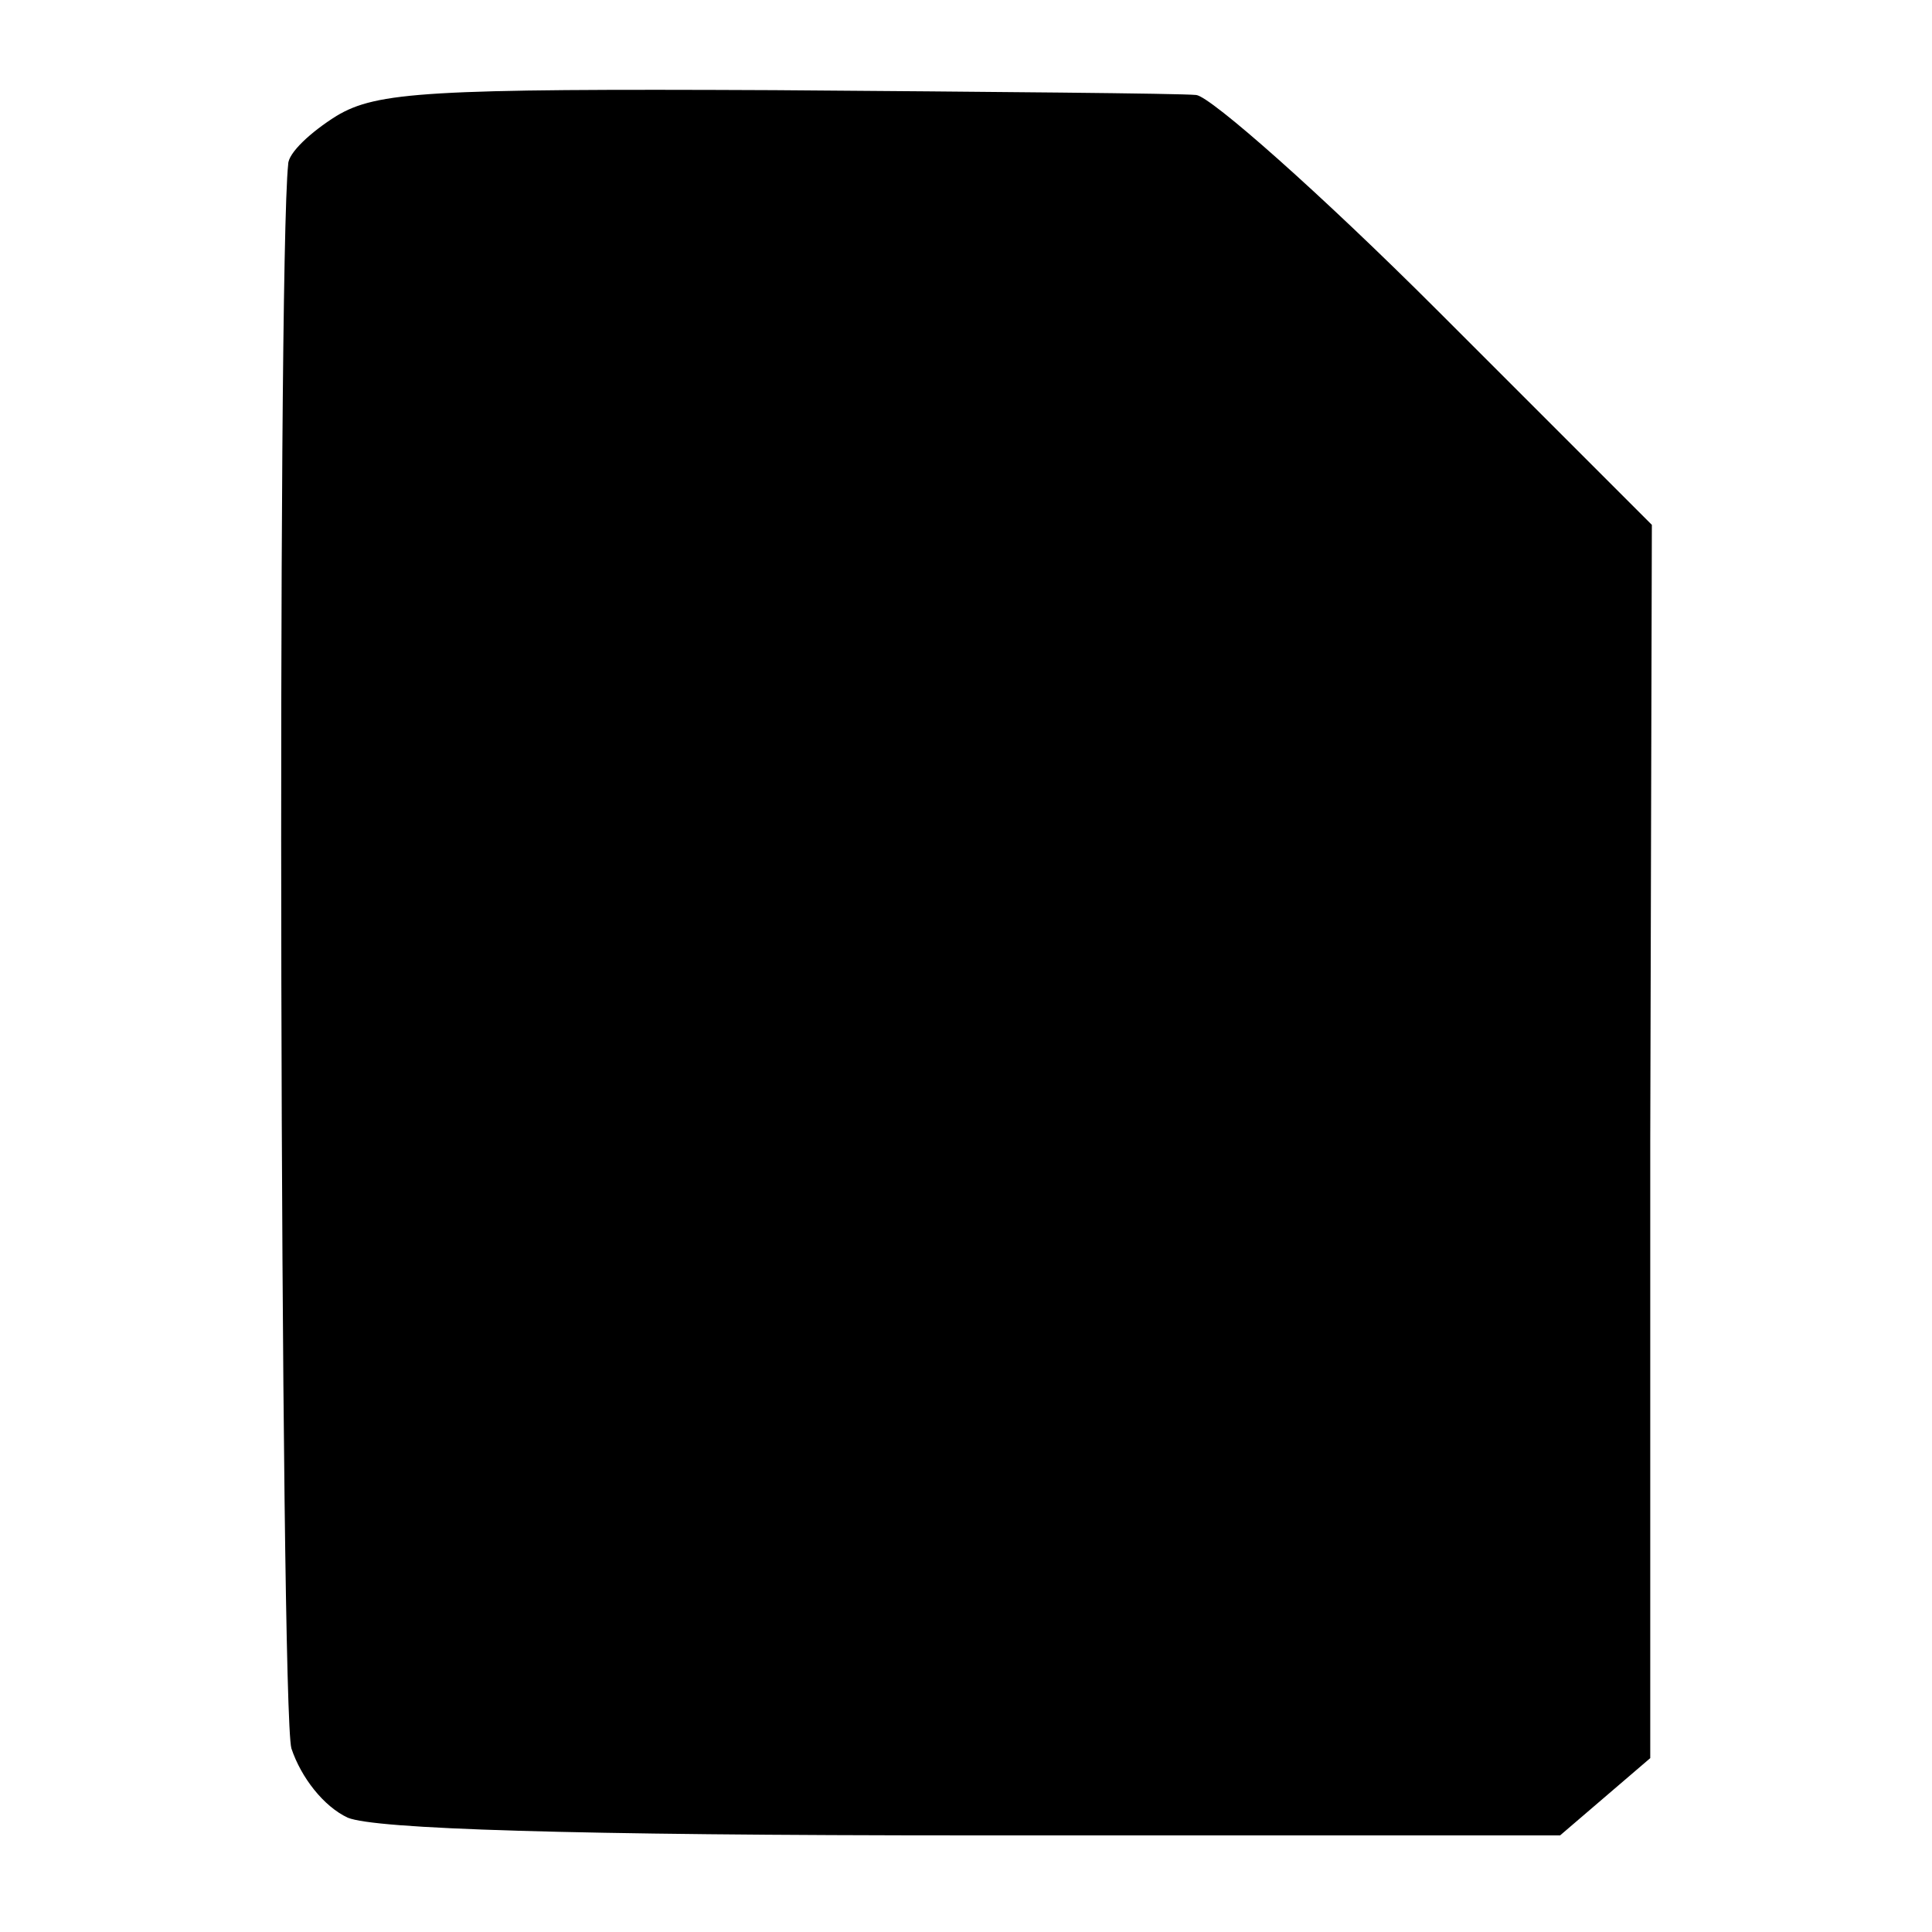
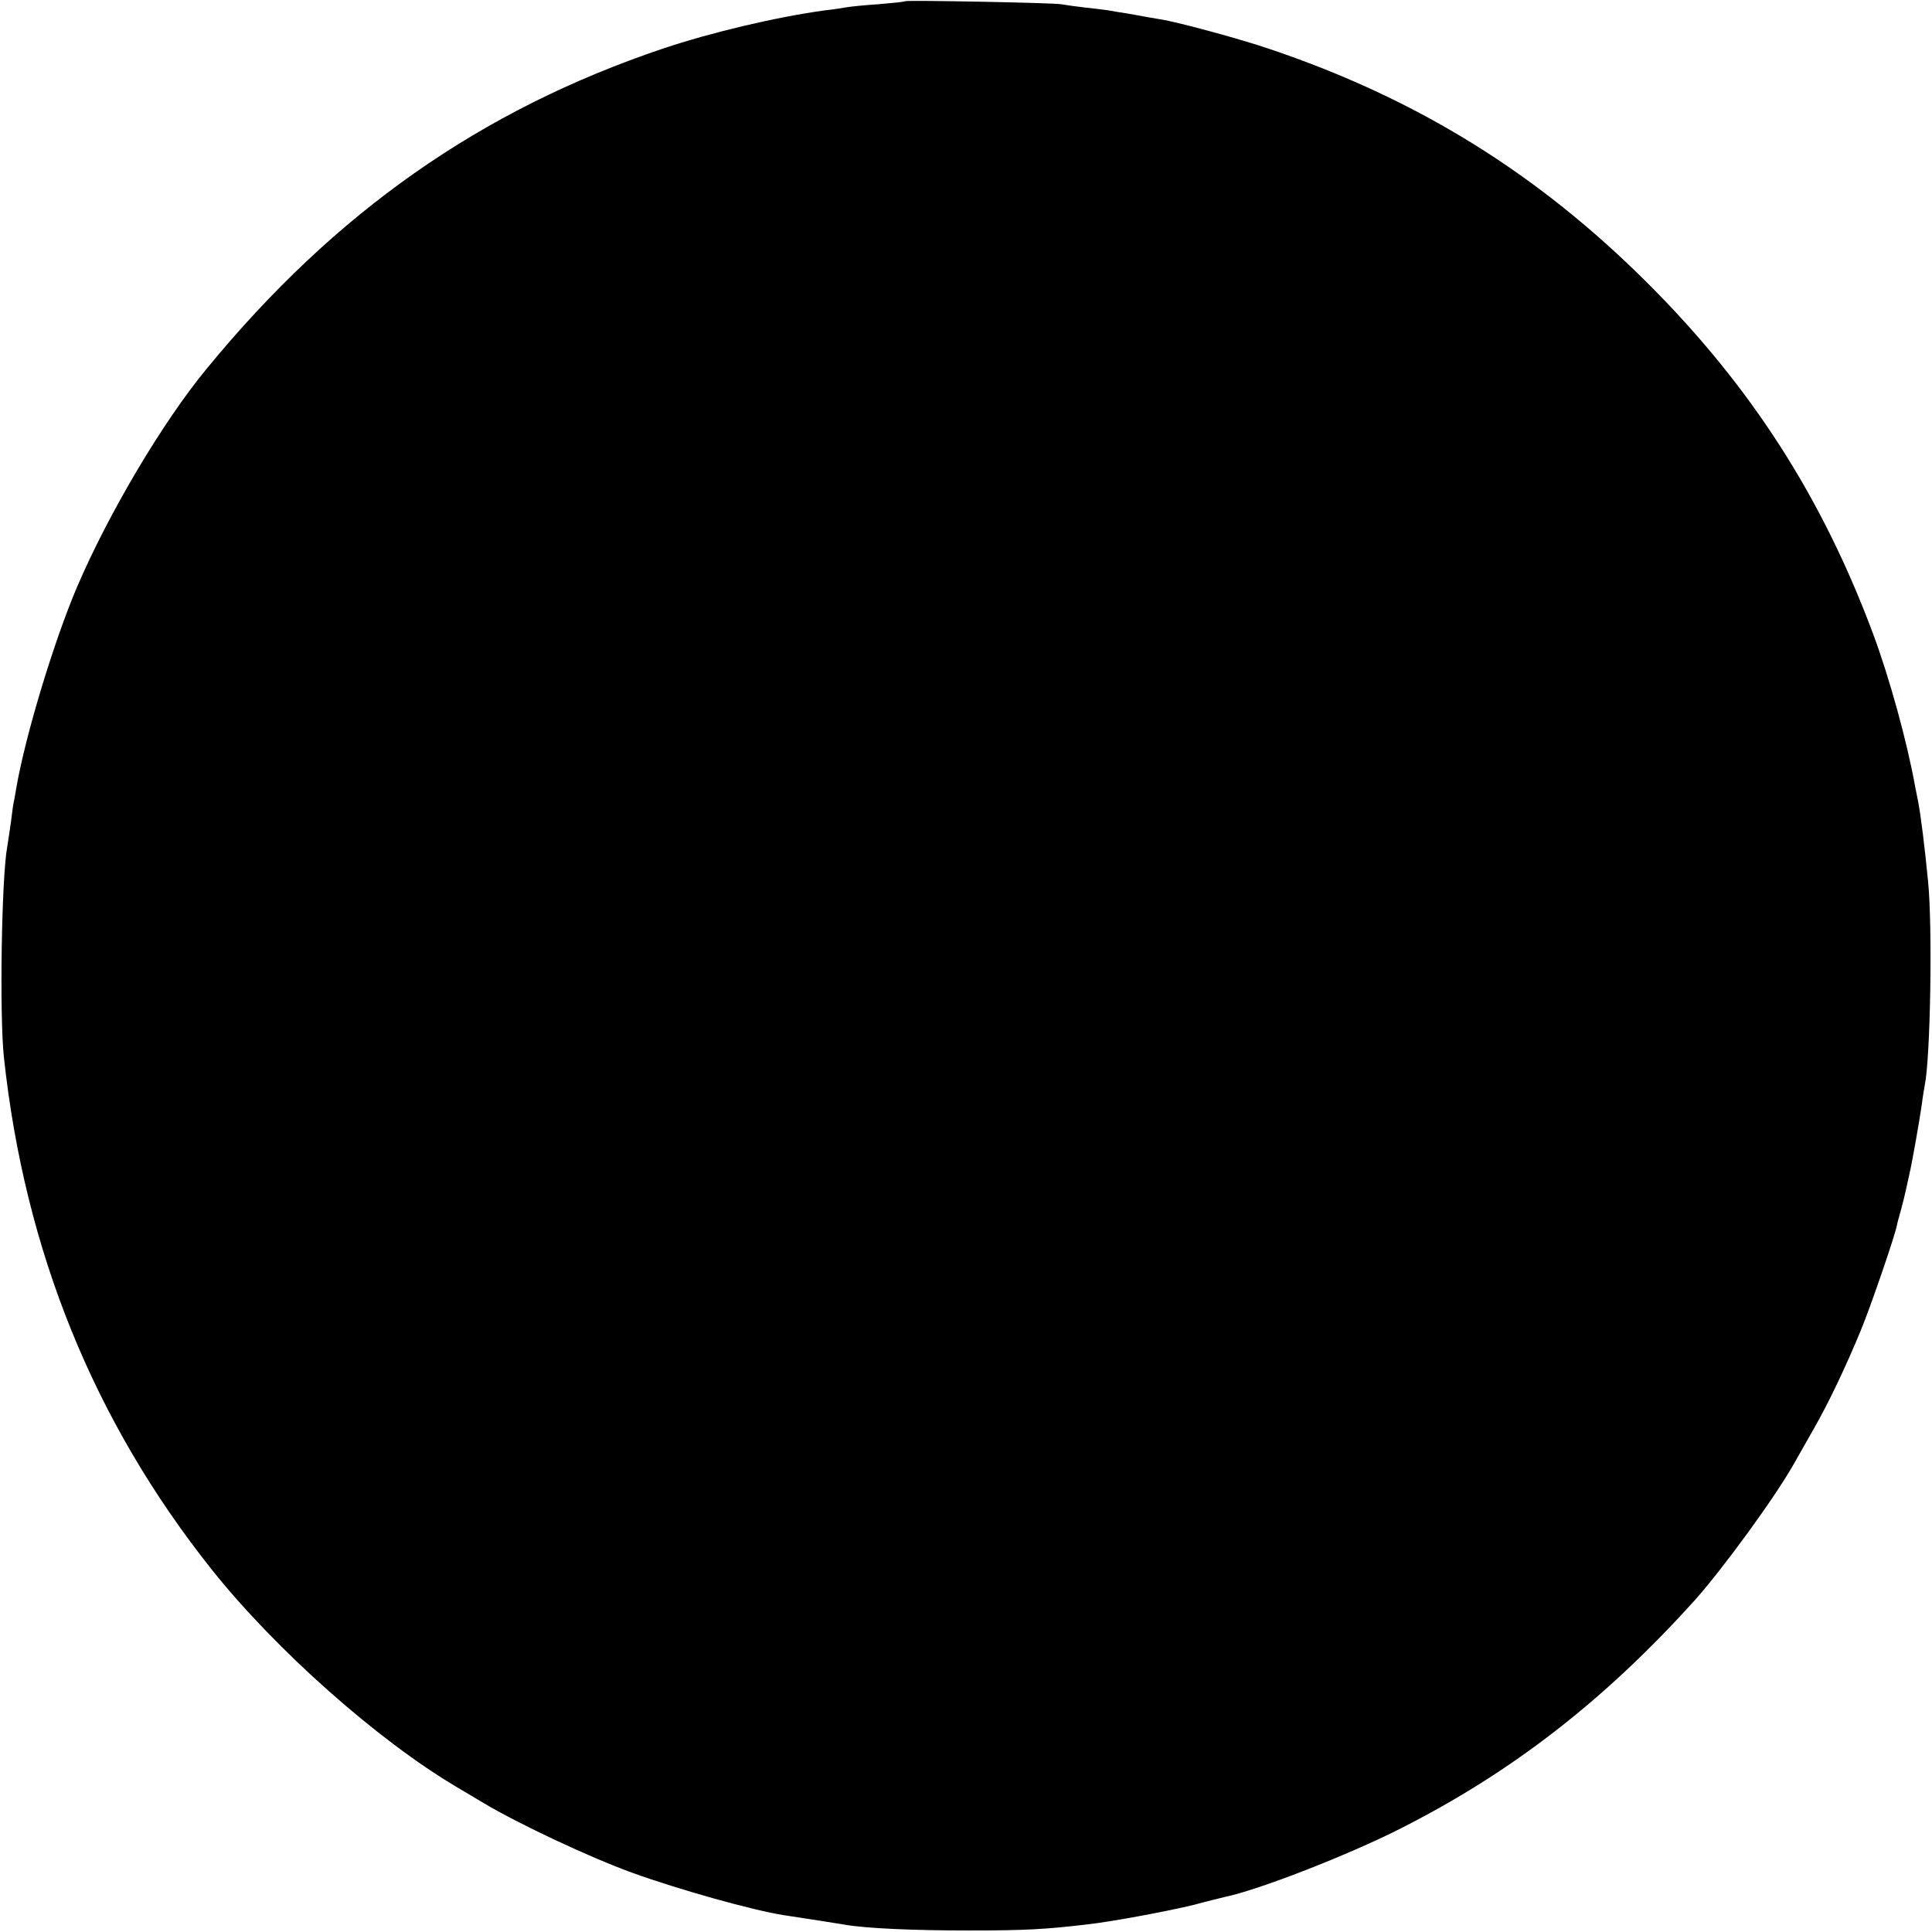
- <svg xmlns="http://www.w3.org/2000/svg" version="1.0" width="120pt" height="120pt" viewBox="0 0 120 120" preserveAspectRatio="xMidYMid meet">
-   <g transform="translate(0,120) scale(0.1,-0.1)" fill="#000000" stroke="none">
-     <path d="M209 1128 c-16 -10 -30 -23 -30 -30 -7 -65 -5 -960 2 -984 6 -18 20 -36 35 -43 17 -7 136 -11 389 -11 l364 0 28 24 28 24 0 383 1 383 -133 133 c-73 73 -141 133 -150 134 -10 1 -128 2 -262 3 -215 1 -247 -1 -272 -16z" />
+ <svg xmlns="http://www.w3.org/2000/svg" version="1.0" width="640pt" height="640pt" viewBox="0 0 640 640" preserveAspectRatio="xMidYMid meet">
+   <g transform="translate(0,640) scale(0.1,-0.1)" fill="#000000" stroke="none">
+     <path d="M2998 6396 c-1 -2 -41 -6 -88 -10 -47 -3 -94 -8 -105 -10 -11 -2 -42 -7 -70 -10 -162 -22 -378 -73 -539 -127 -603 -203 -1086 -542 -1511 -1060 -147 -178 -326 -481 -430 -724 -77 -181 -171 -492 -201 -665 -4 -25 -8 -47 -9 -50 -1 -3 -5 -32 -9 -65 -5 -33 -10 -69 -12 -80 -19 -101 -26 -560 -11 -698 69 -641 298 -1206 689 -1697 211 -265 550 -566 813 -721 32 -19 71 -42 89 -53 114 -68 350 -179 491 -230 158 -57 399 -124 500 -140 104 -16 183 -28 205 -32 69 -12 225 -19 410 -19 186 0 255 4 390 20 83 9 274 45 355 65 44 12 90 23 102 26 112 23 409 139 581 226 370 187 678 426 977 758 92 103 265 340 327 450 14 25 44 78 67 118 47 82 106 205 156 327 30 72 113 313 119 347 1 7 8 31 14 53 6 22 13 51 16 65 3 14 8 36 11 50 9 38 34 180 41 230 3 25 8 54 10 65 19 92 26 527 11 675 -11 113 -24 219 -33 265 -2 11 -7 34 -10 50 -26 146 -85 360 -139 505 -169 453 -404 819 -745 1160 -365 365 -765 613 -1255 778 -97 33 -303 89 -361 98 -20 3 -46 8 -58 10 -11 2 -37 7 -56 10 -19 3 -46 7 -60 10 -14 2 -47 6 -75 9 -27 3 -63 8 -80 11 -33 5 -511 14 -517 10z" />
  </g>
</svg>
